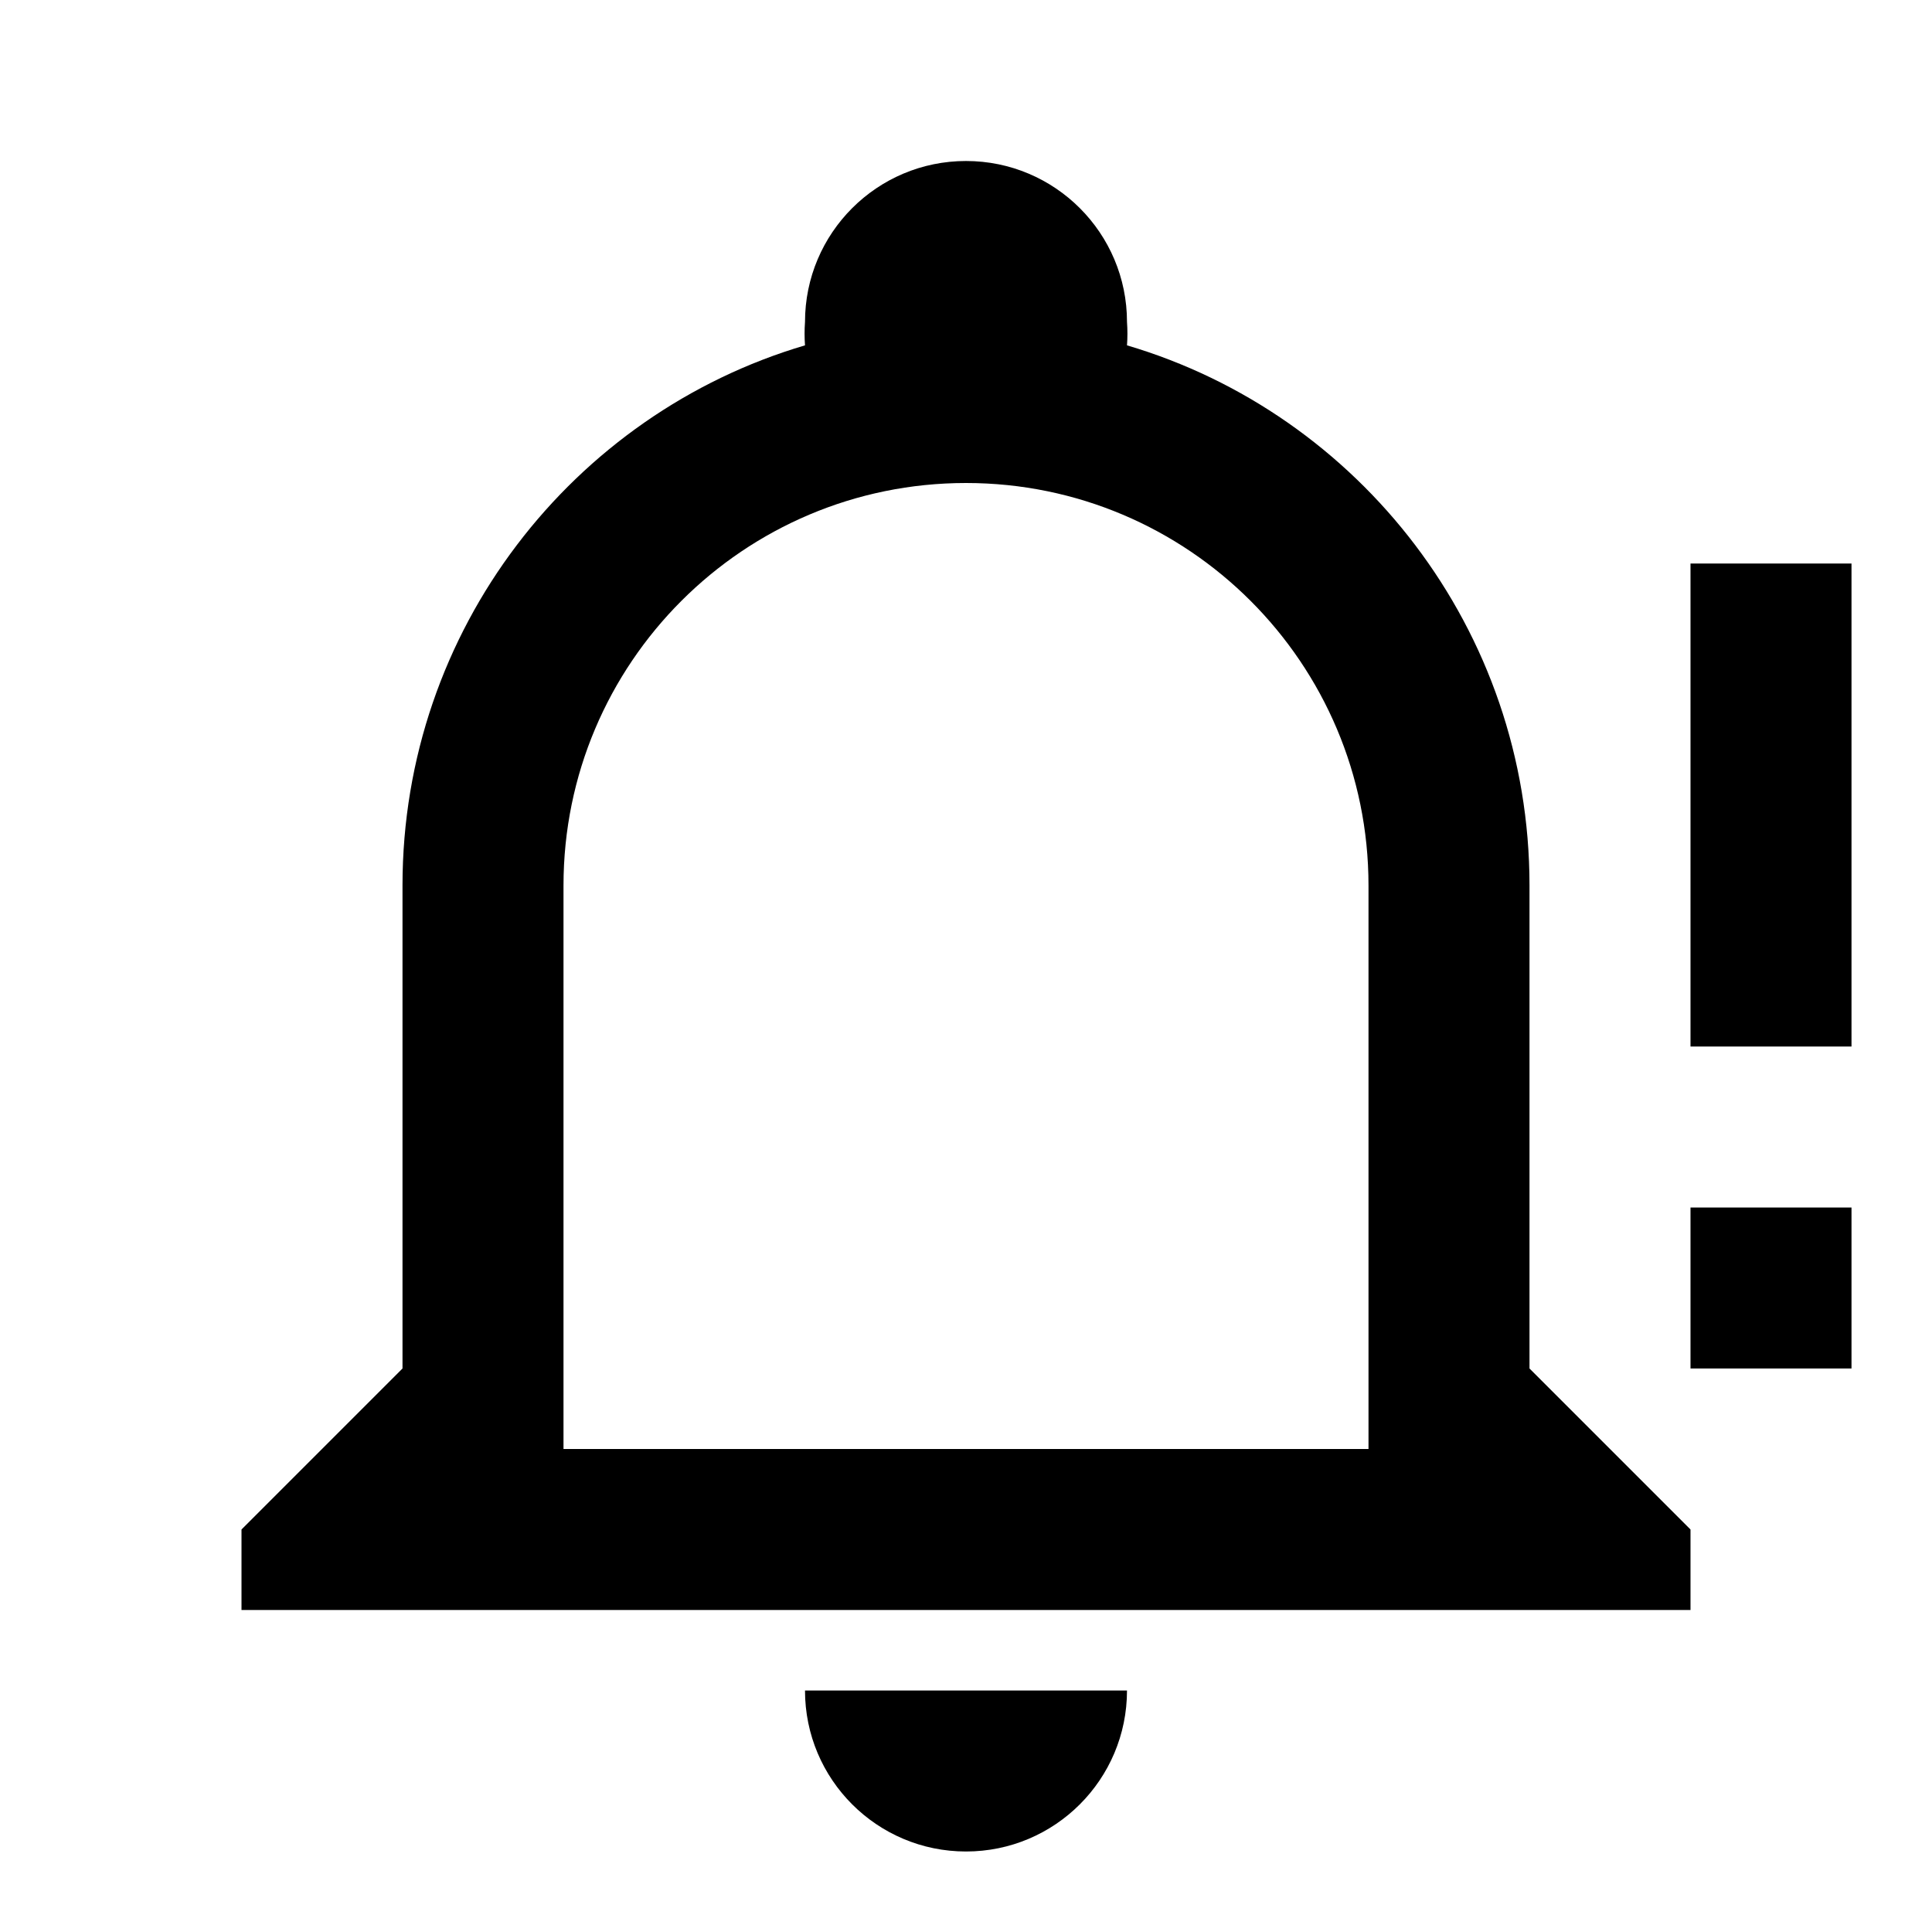
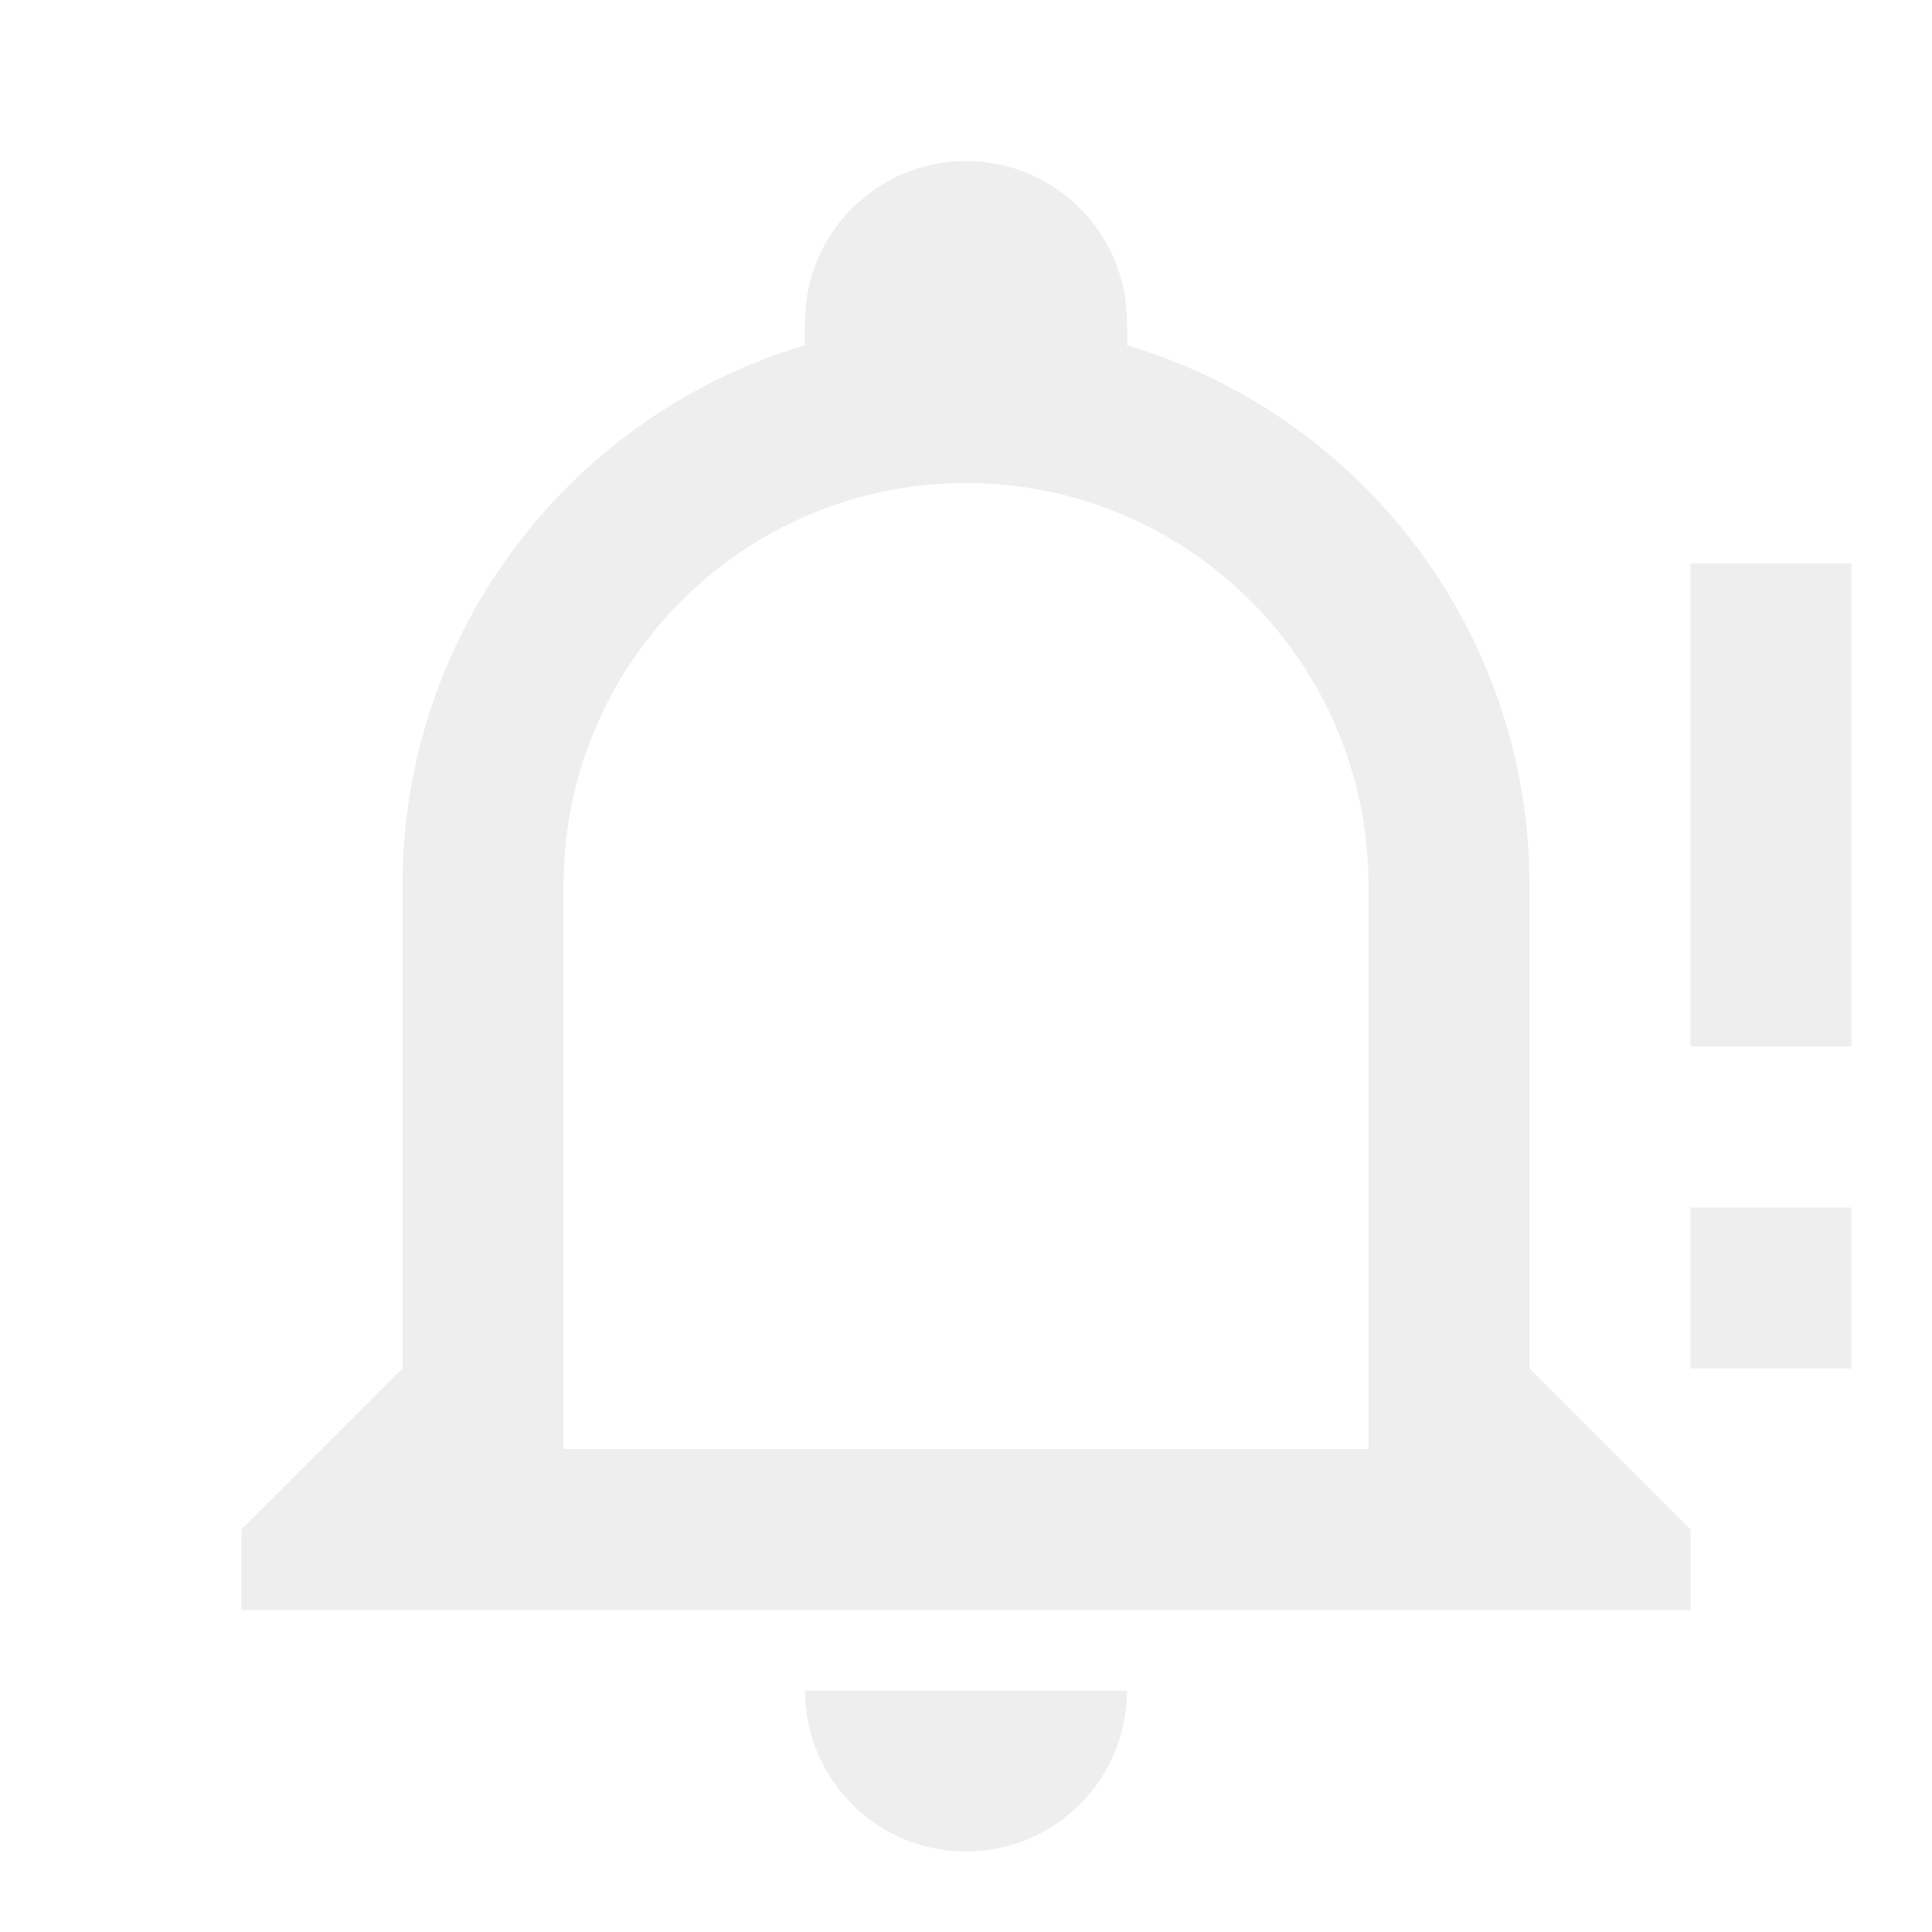
<svg xmlns="http://www.w3.org/2000/svg" version="1.1" id="mdi-bell-alert-outline" width="24" height="24" viewBox="0 0 24 24">
-   <path d="M12 2A2 2 0 0 0 10 4A2 2 0 0 0 10 4.29C7.12 5.14 5 7.82 5 11V17L3 19V20H21V19L19 17V11C19 7.82 16.88 5.14 14 4.29A2 2 0 0 0 14 4A2 2 0 0 0 12 2M12 6A5 5 0 0 1 17 11V18H7V11A5 5 0 0 1 12 6M21 7V13H23V7H21M21 15V17H23V15H21M10 21A2 2 0 0 0 12 23A2 2 0 0 0 14 21H10Z" />
+   <path fill="#EEEEEE" d="M12 2A2 2 0 0 0 10 4A2 2 0 0 0 10 4.29C7.12 5.14 5 7.82 5 11V17L3 19V20H21V19L19 17V11C19 7.82 16.88 5.14 14 4.29A2 2 0 0 0 14 4A2 2 0 0 0 12 2M12 6A5 5 0 0 1 17 11V18H7V11A5 5 0 0 1 12 6M21 7V13H23V7H21M21 15V17H23V15H21M10 21A2 2 0 0 0 12 23A2 2 0 0 0 14 21H10Z" />
</svg>
